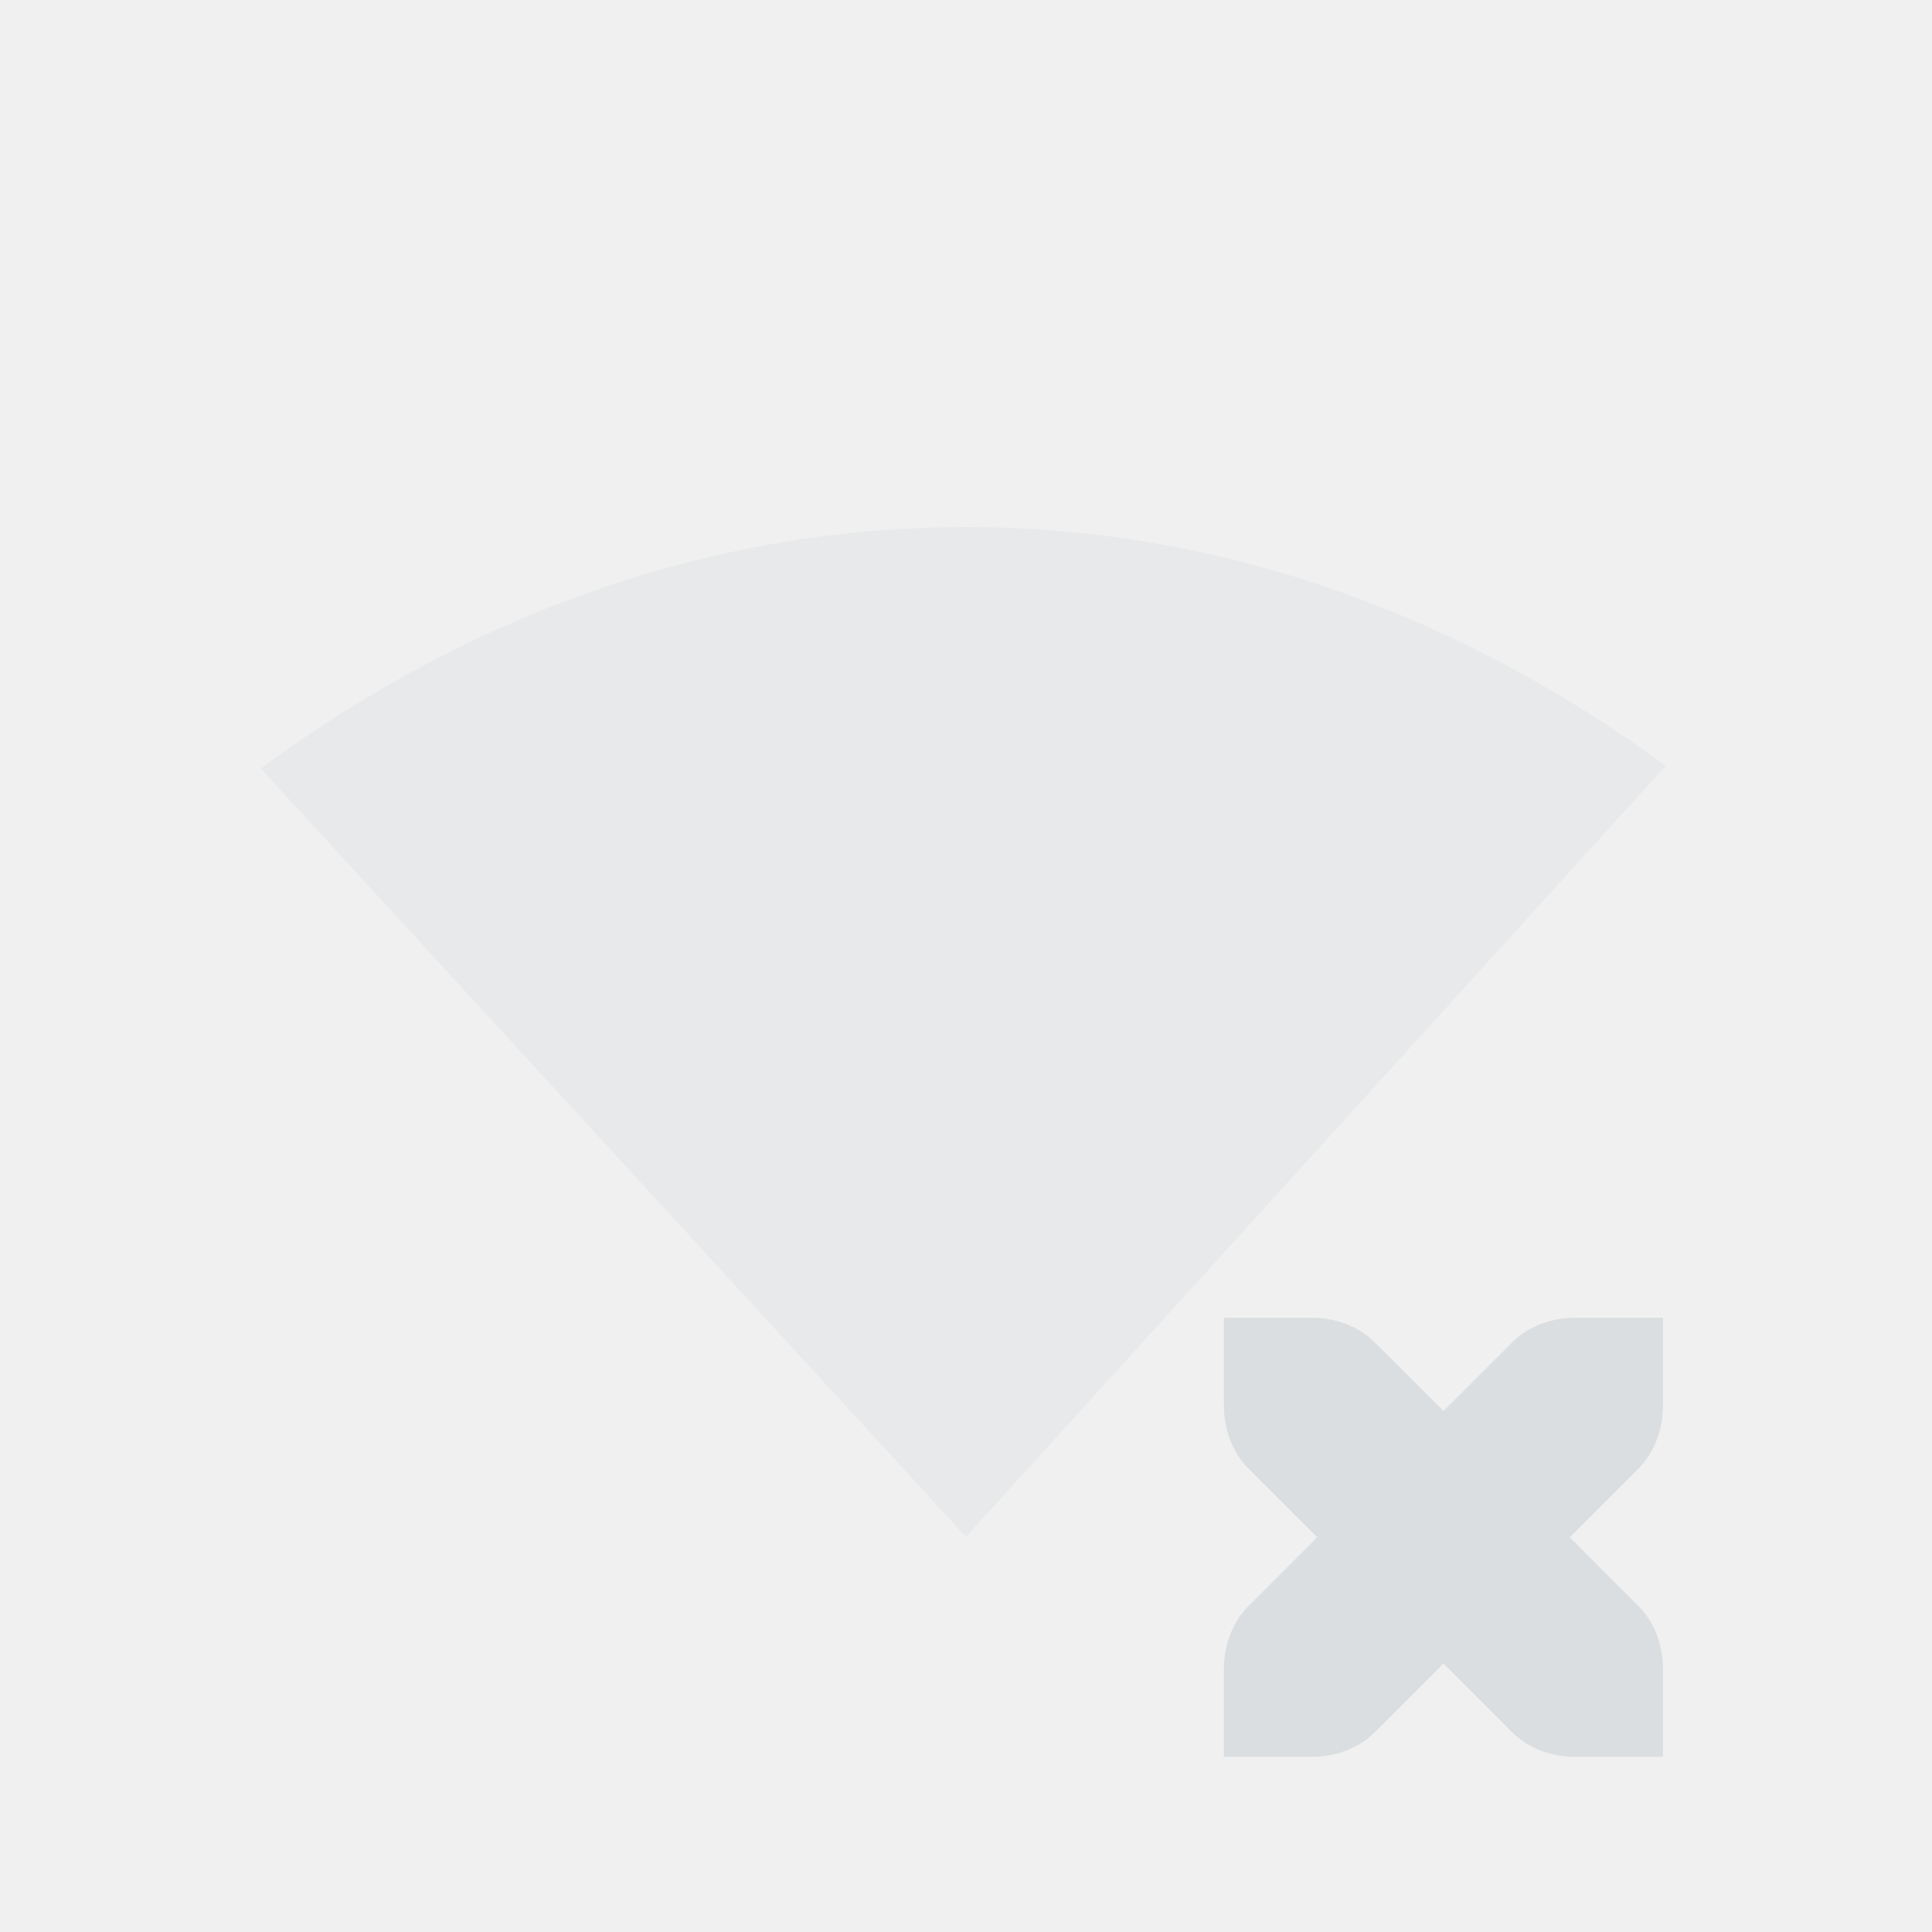
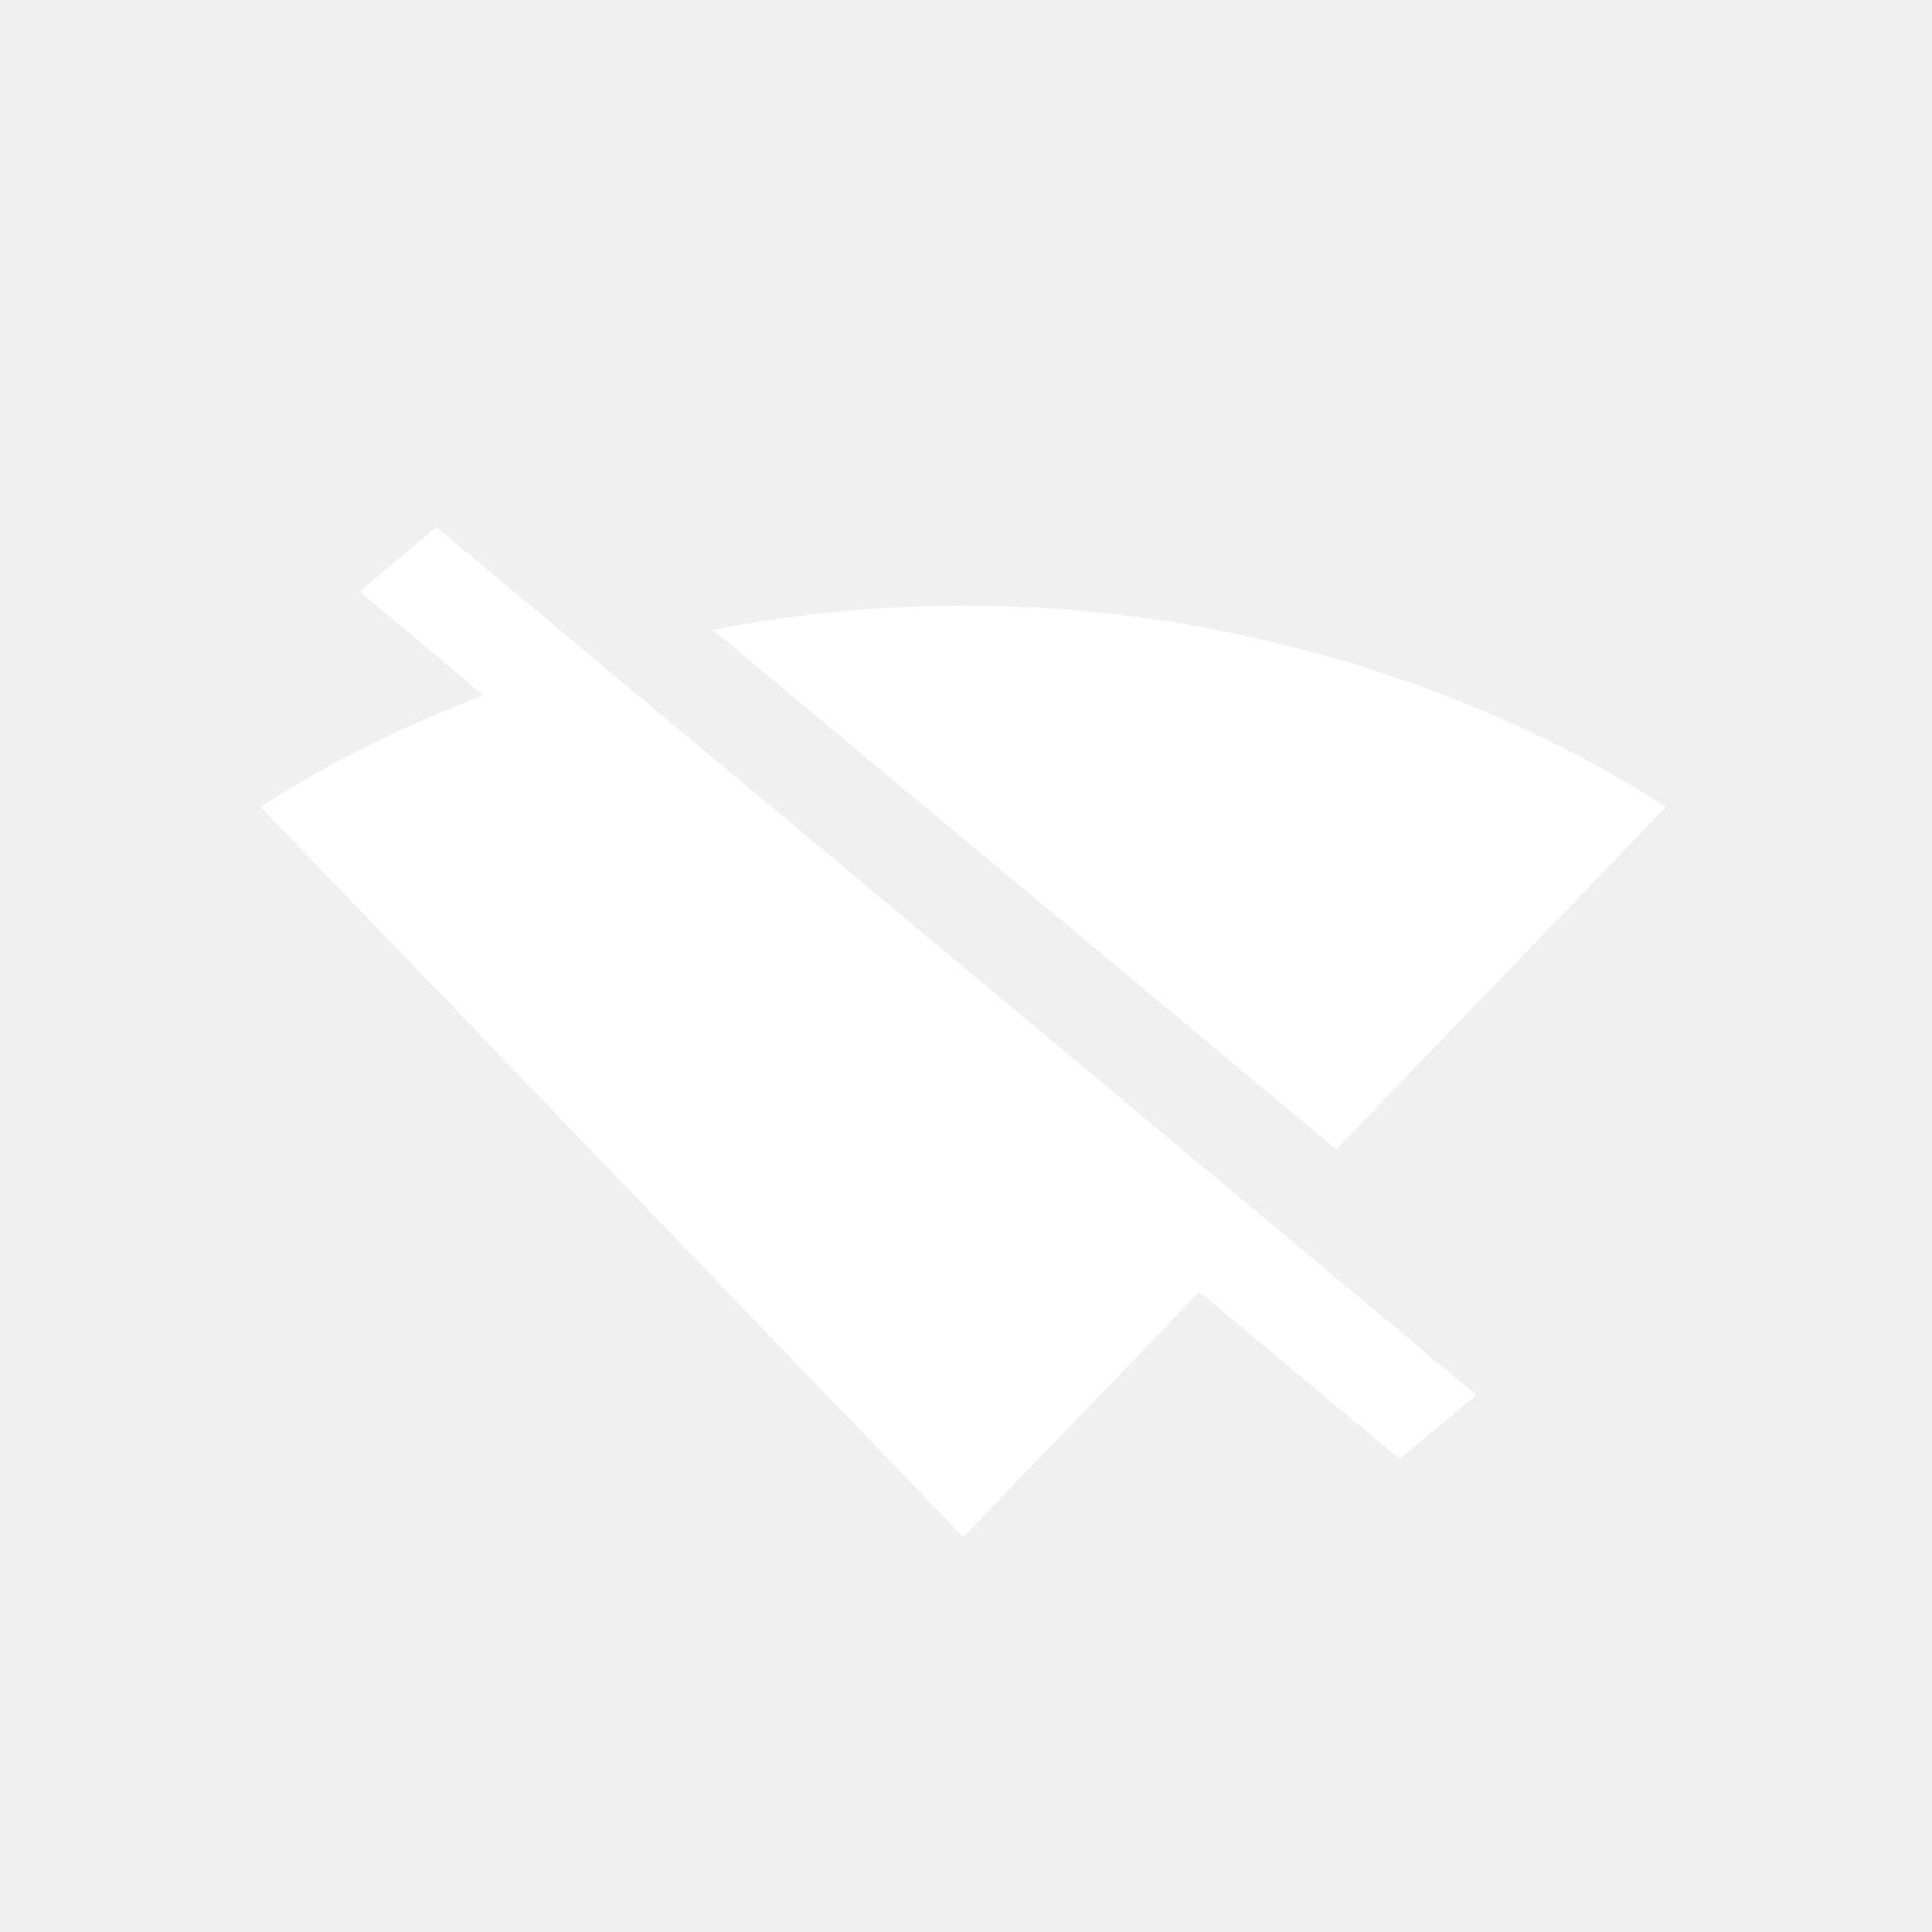
<svg xmlns="http://www.w3.org/2000/svg" xmlns:ns1="http://www.openswatchbook.org/uri/2009/osb" height="22" id="svg6530" version="1.1" viewBox="0 0 22 22" width="22">
  <defs id="defs6532">
    <linearGradient id="linearGradient5606" ns1:paint="solid">
      <stop id="stop5608" offset="0" style="stop-color:#000000;stop-opacity:1;" />
    </linearGradient>
  </defs>
  <g id="layer1" style="display:inline" transform="translate(-177.0002,-205.3605)">
-     <path d="m 190.937,220.366 0,1 c 0,0.276 0.1,0.538 0.281,0.719 l 0.781,0.781 -0.781,0.781 c -0.181,0.181 -0.281,0.443 -0.281,0.719 l 0,1 1,0 c 0.276,0 0.538,-0.1 0.719,-0.281 l 0.781,-0.781 0.781,0.781 c 0.181,0.181 0.443,0.281 0.719,0.281 l 1,0 0,-1 c 0,-0.276 -0.1,-0.538 -0.281,-0.719 l -0.781,-0.781 0.781,-0.781 c 0.181,-0.181 0.281,-0.443 0.281,-0.719 l 0,-1 -1,0 c -0.276,0 -0.538,0.1 -0.719,0.281 l -0.781,0.781 -0.781,-0.781 c -0.181,-0.181 -0.443,-0.281 -0.719,-0.281 l -1,0 z" id="path5898-0-9" style="display:inline;fill:#dbdee0;fill-opacity:1;stroke:none;enable-background:new" />
    <rect clip-path="none" height="22" id="rect10347" style="color:#bebebe;display:inline;overflow:visible;visibility:visible;fill:none;stroke:none;stroke-width:1;marker:none" transform="matrix(0,-1,1,0,0,0)" width="22" x="-227.36" y="177" />
-     <path d="m 188,211.362 c -3.034,0 -5.766,1.078 -8.031,2.75 l 8.031,8.75 7.969,-8.781 c -2.257,-1.653 -4.958,-2.719 -7.969,-2.719 z" id="path10349" style="color:#000000;display:inline;overflow:visible;visibility:visible;opacity:0.35;fill:#dbdee0;fill-opacity:1;fill-rule:nonzero;stroke:none;stroke-width:1;marker:none;enable-background:accumulate" />
+     <path d="m 195.969,214.55 c -0.309,-0.195 -3.388,-2.293 -8,-2.293 -1.031,0 -1.986,0.109 -2.852,0.275 l 7.1,5.916 z m -4.536,4.712 -9.464,-7.9 -0.873,0.734 1.409,1.181 c -1.471,0.562 -2.378,1.169 -2.536,1.273 l 7.993,8.307 0.007,0.006 0.007,-0.006 2.68,-2.786 2.282,1.903 0.873,-0.728 z" id="path101" style="fill:#ffffff;stroke-width:0.628" />
  </g>
  <g id="layer2" transform="translate(-177.0002,247.0017)" />
</svg>
